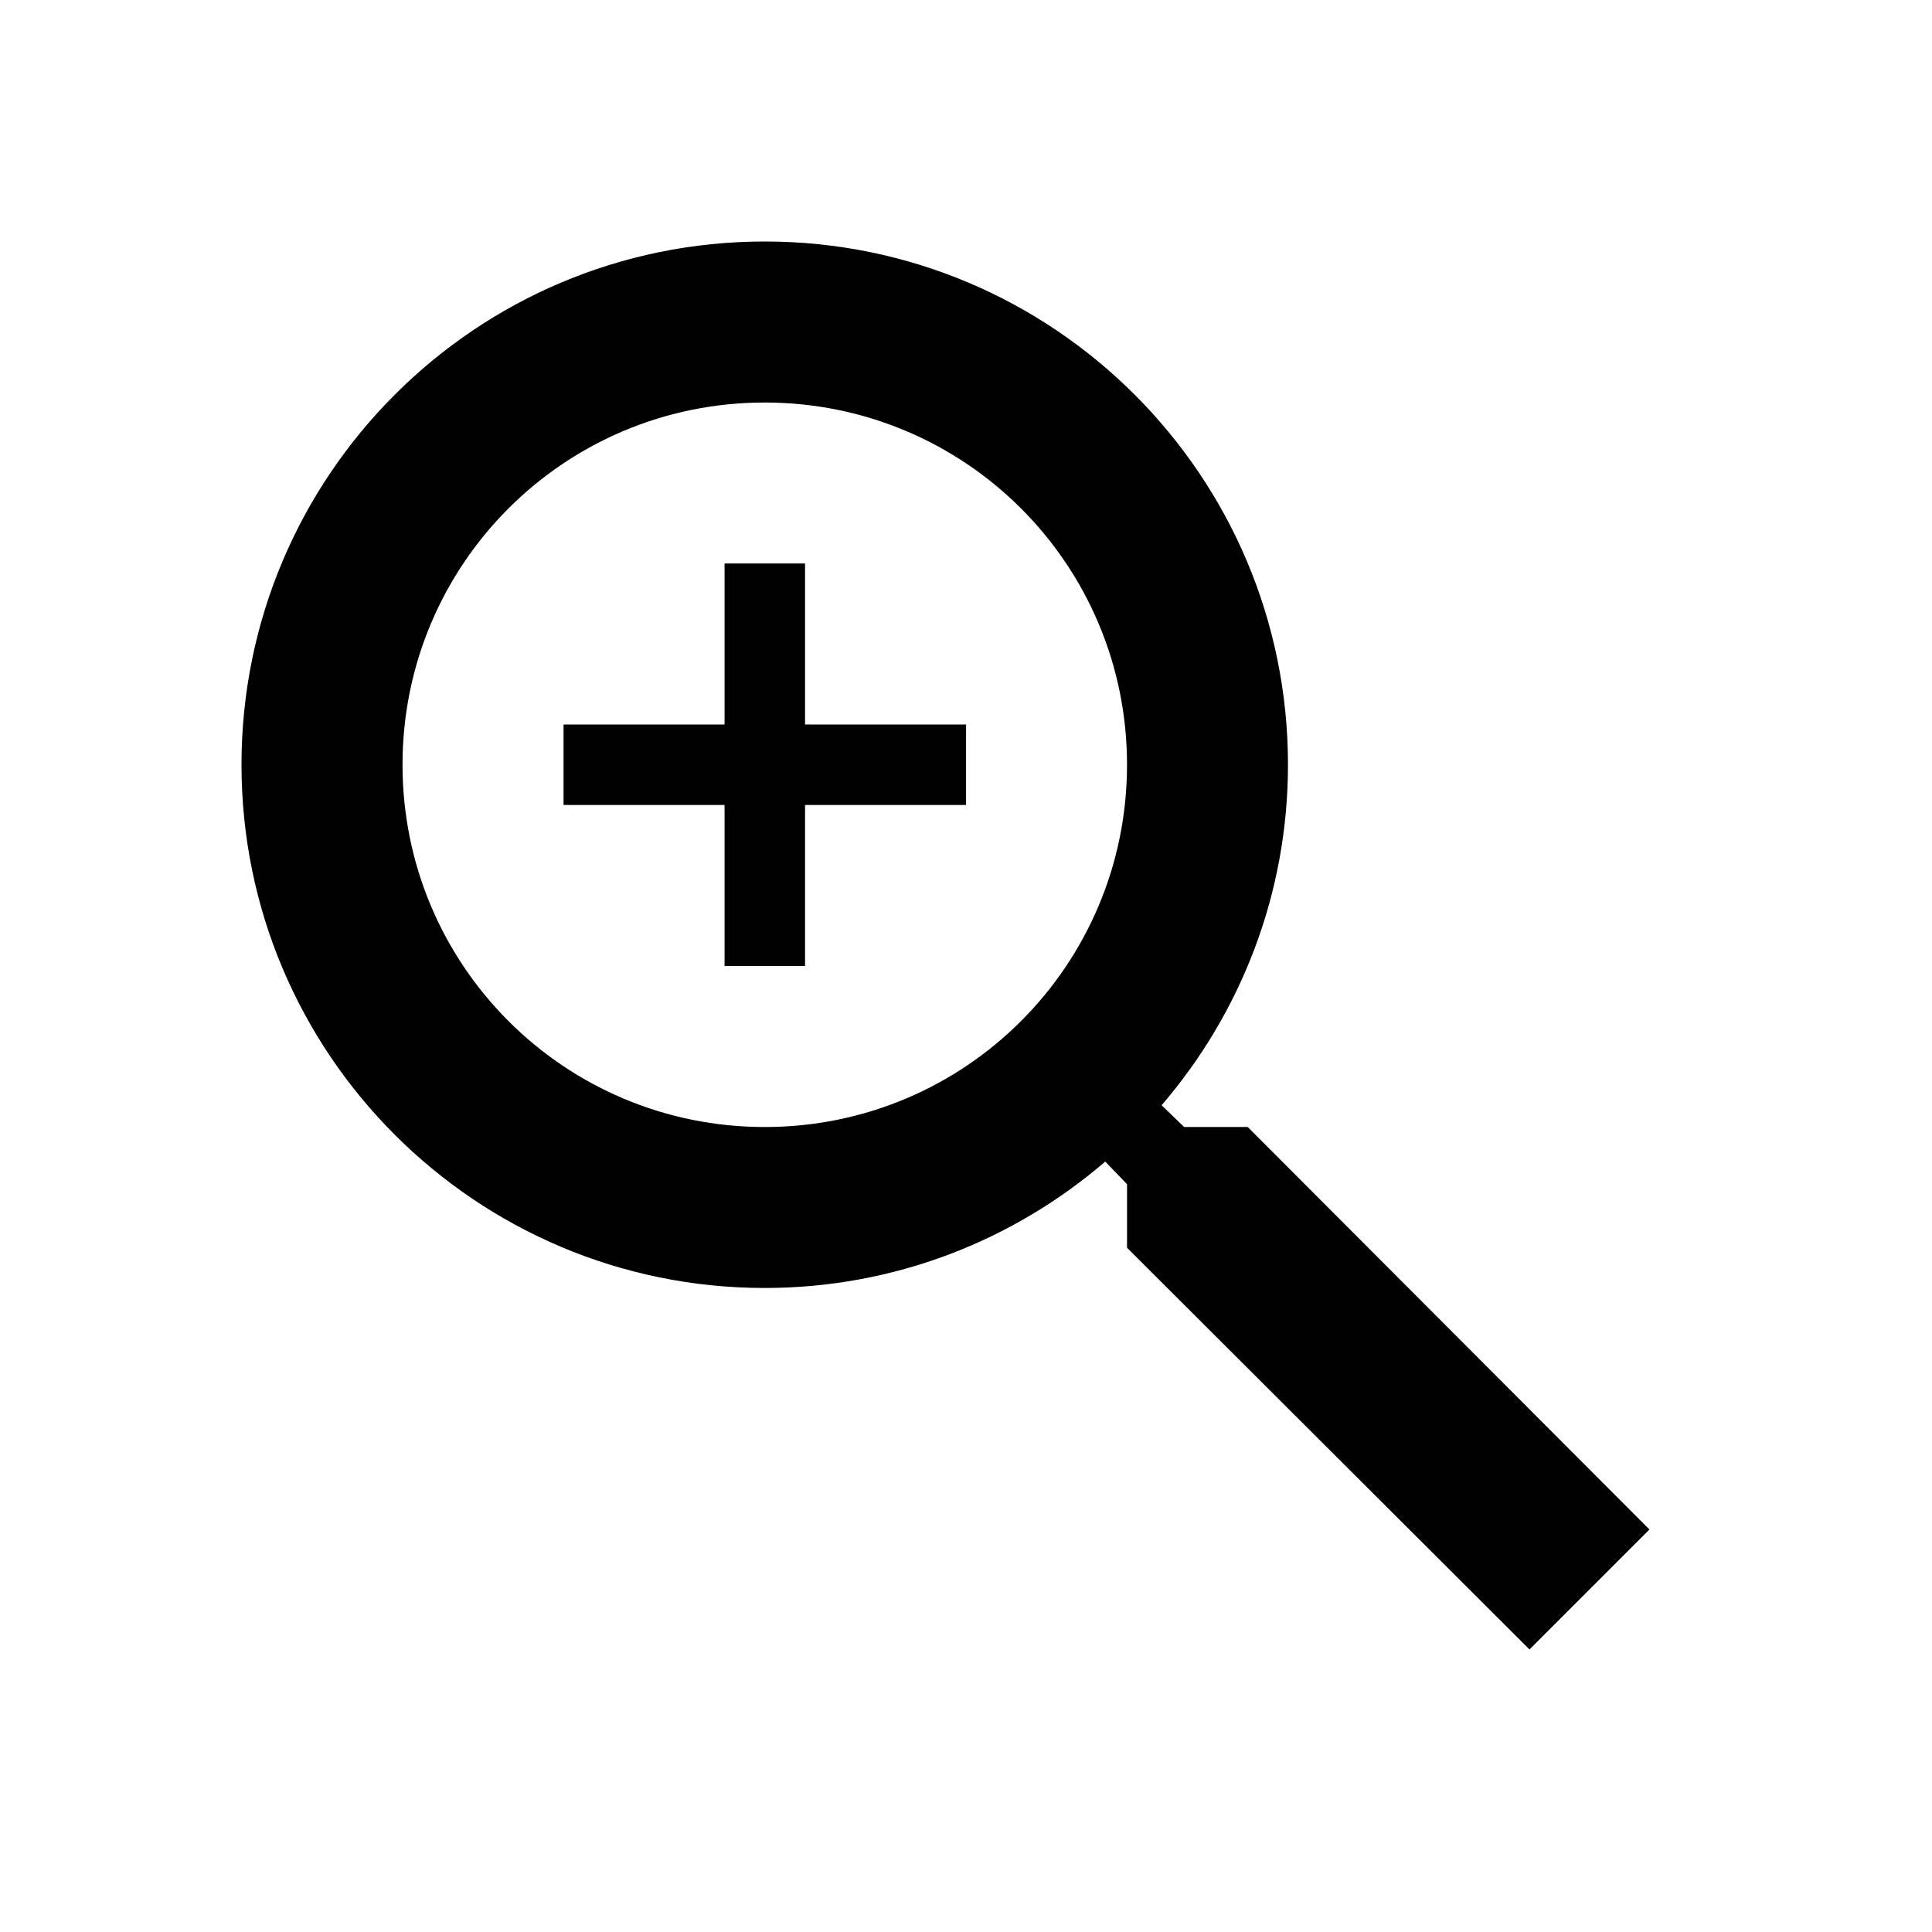
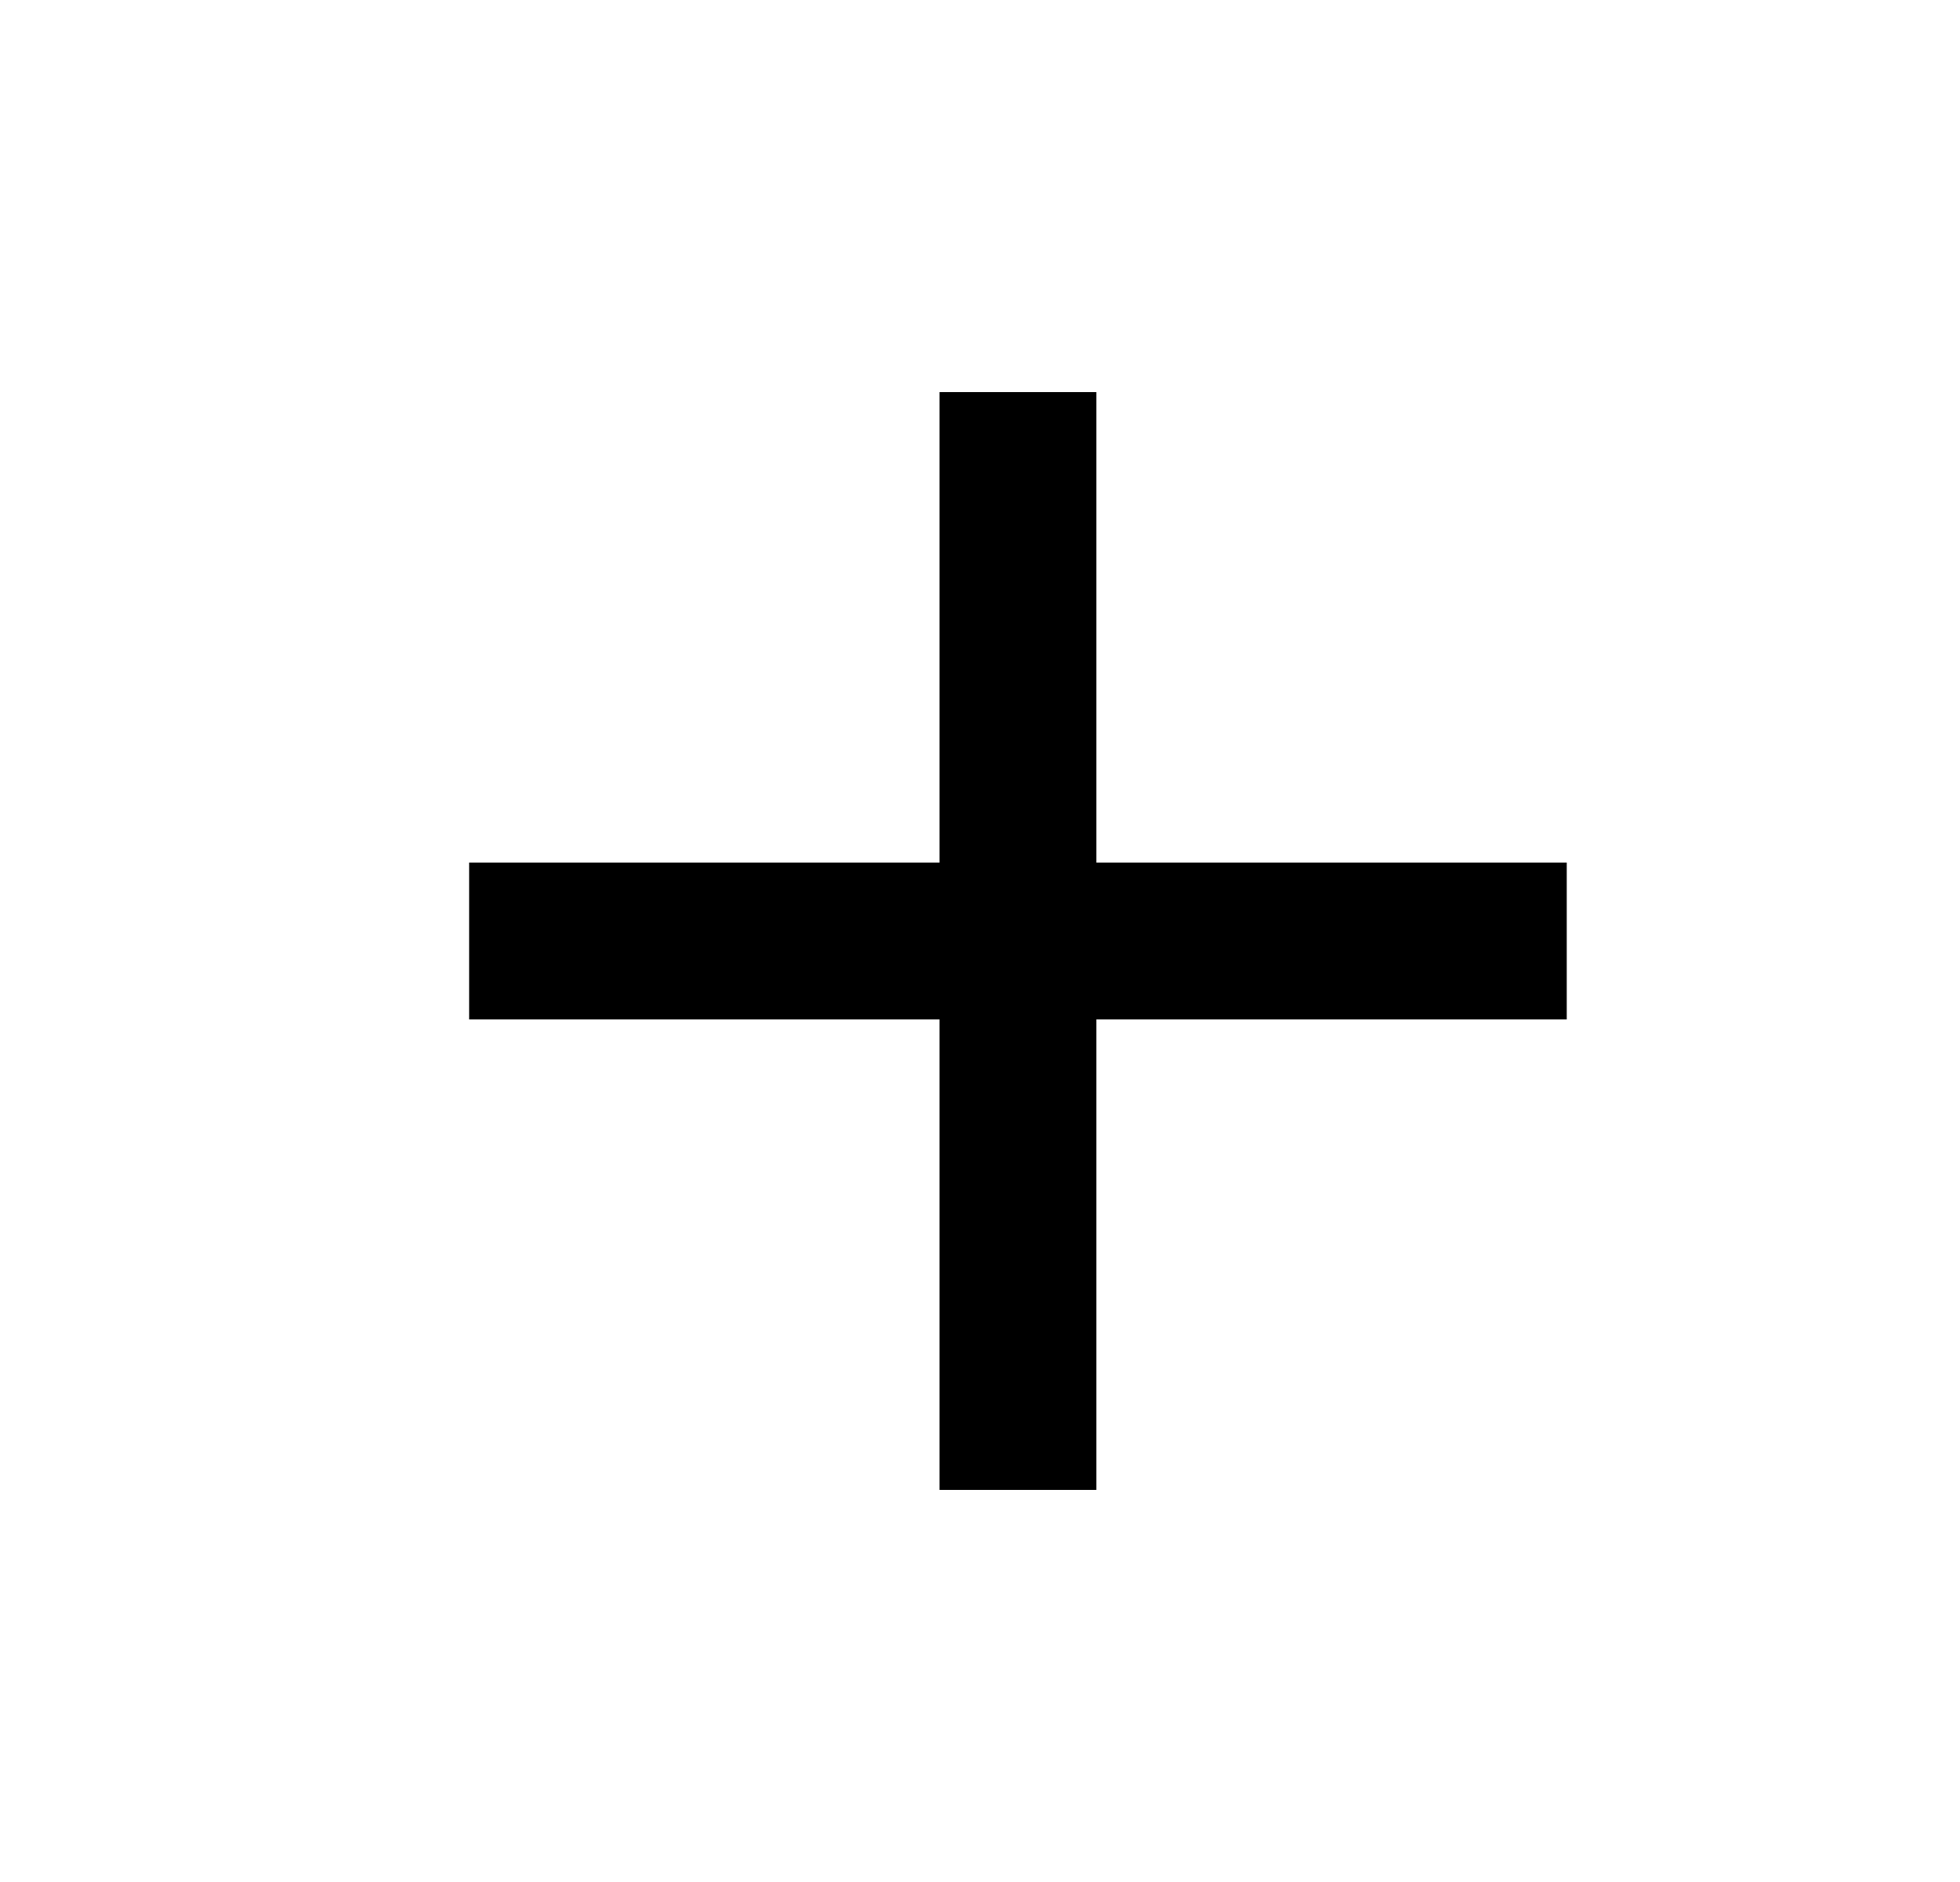
- <svg xmlns="http://www.w3.org/2000/svg" width="29" height="29" viewBox="0 0 29 29" fill="none">
-   <path d="M18.729 16.917H17.775L17.436 16.59C18.62 15.213 19.333 13.425 19.333 11.479C19.333 7.141 15.817 3.625 11.479 3.625C7.141 3.625 3.625 7.141 3.625 11.479C3.625 15.817 7.141 19.333 11.479 19.333C13.425 19.333 15.213 18.62 16.59 17.436L16.917 17.775V18.729L22.958 24.759L24.759 22.958L18.729 16.917ZM11.479 16.917C8.47 16.917 6.042 14.488 6.042 11.479C6.042 8.47 8.47 6.042 11.479 6.042C14.488 6.042 16.917 8.47 16.917 11.479C16.917 14.488 14.488 16.917 11.479 16.917Z" fill="currentColor" />
-   <path d="M14.501 12.083H12.084V14.5H10.876V12.083H8.459V10.875H10.876V8.458H12.084V10.875H14.501V12.083Z" fill="currentColor" />
+ <svg xmlns="http://www.w3.org/2000/svg" width="25" height="24" viewBox="0 0 25 24" fill="none">
+   <path d="M19.984 13H13.984V19H11.984V13H5.984V11H11.984V5H13.984V11H19.984V13Z" fill="currentColor" />
</svg>
